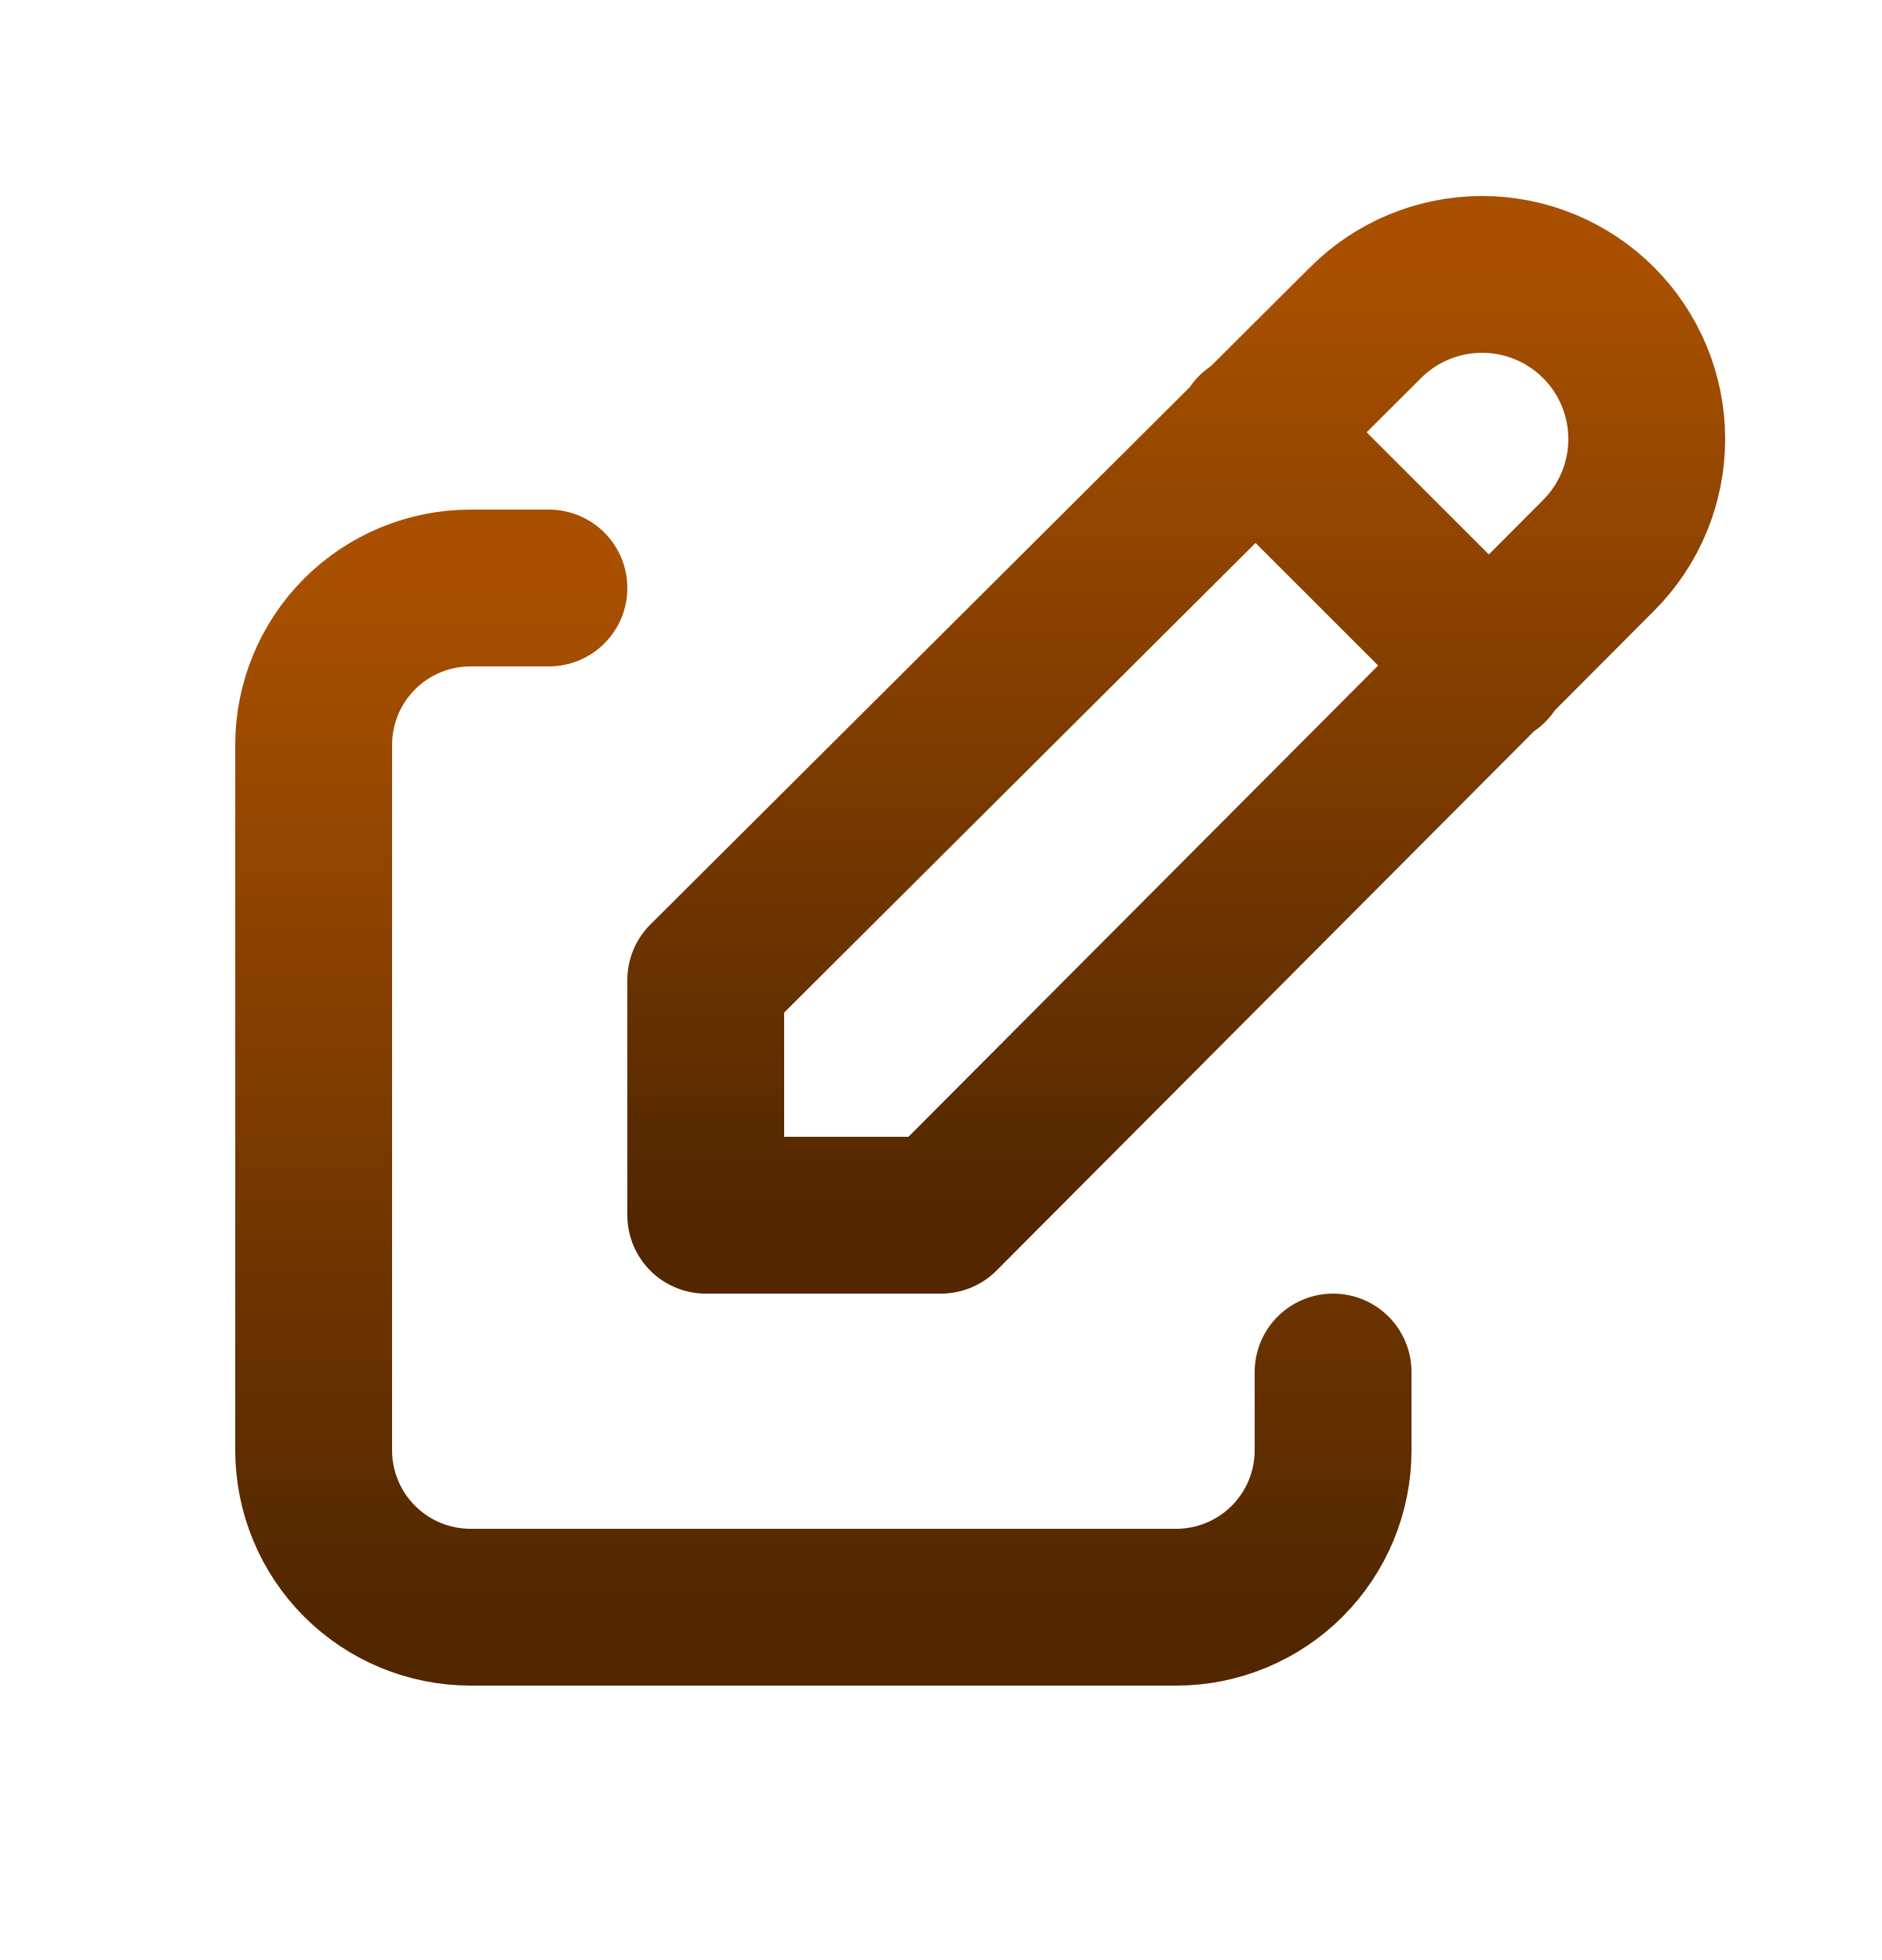
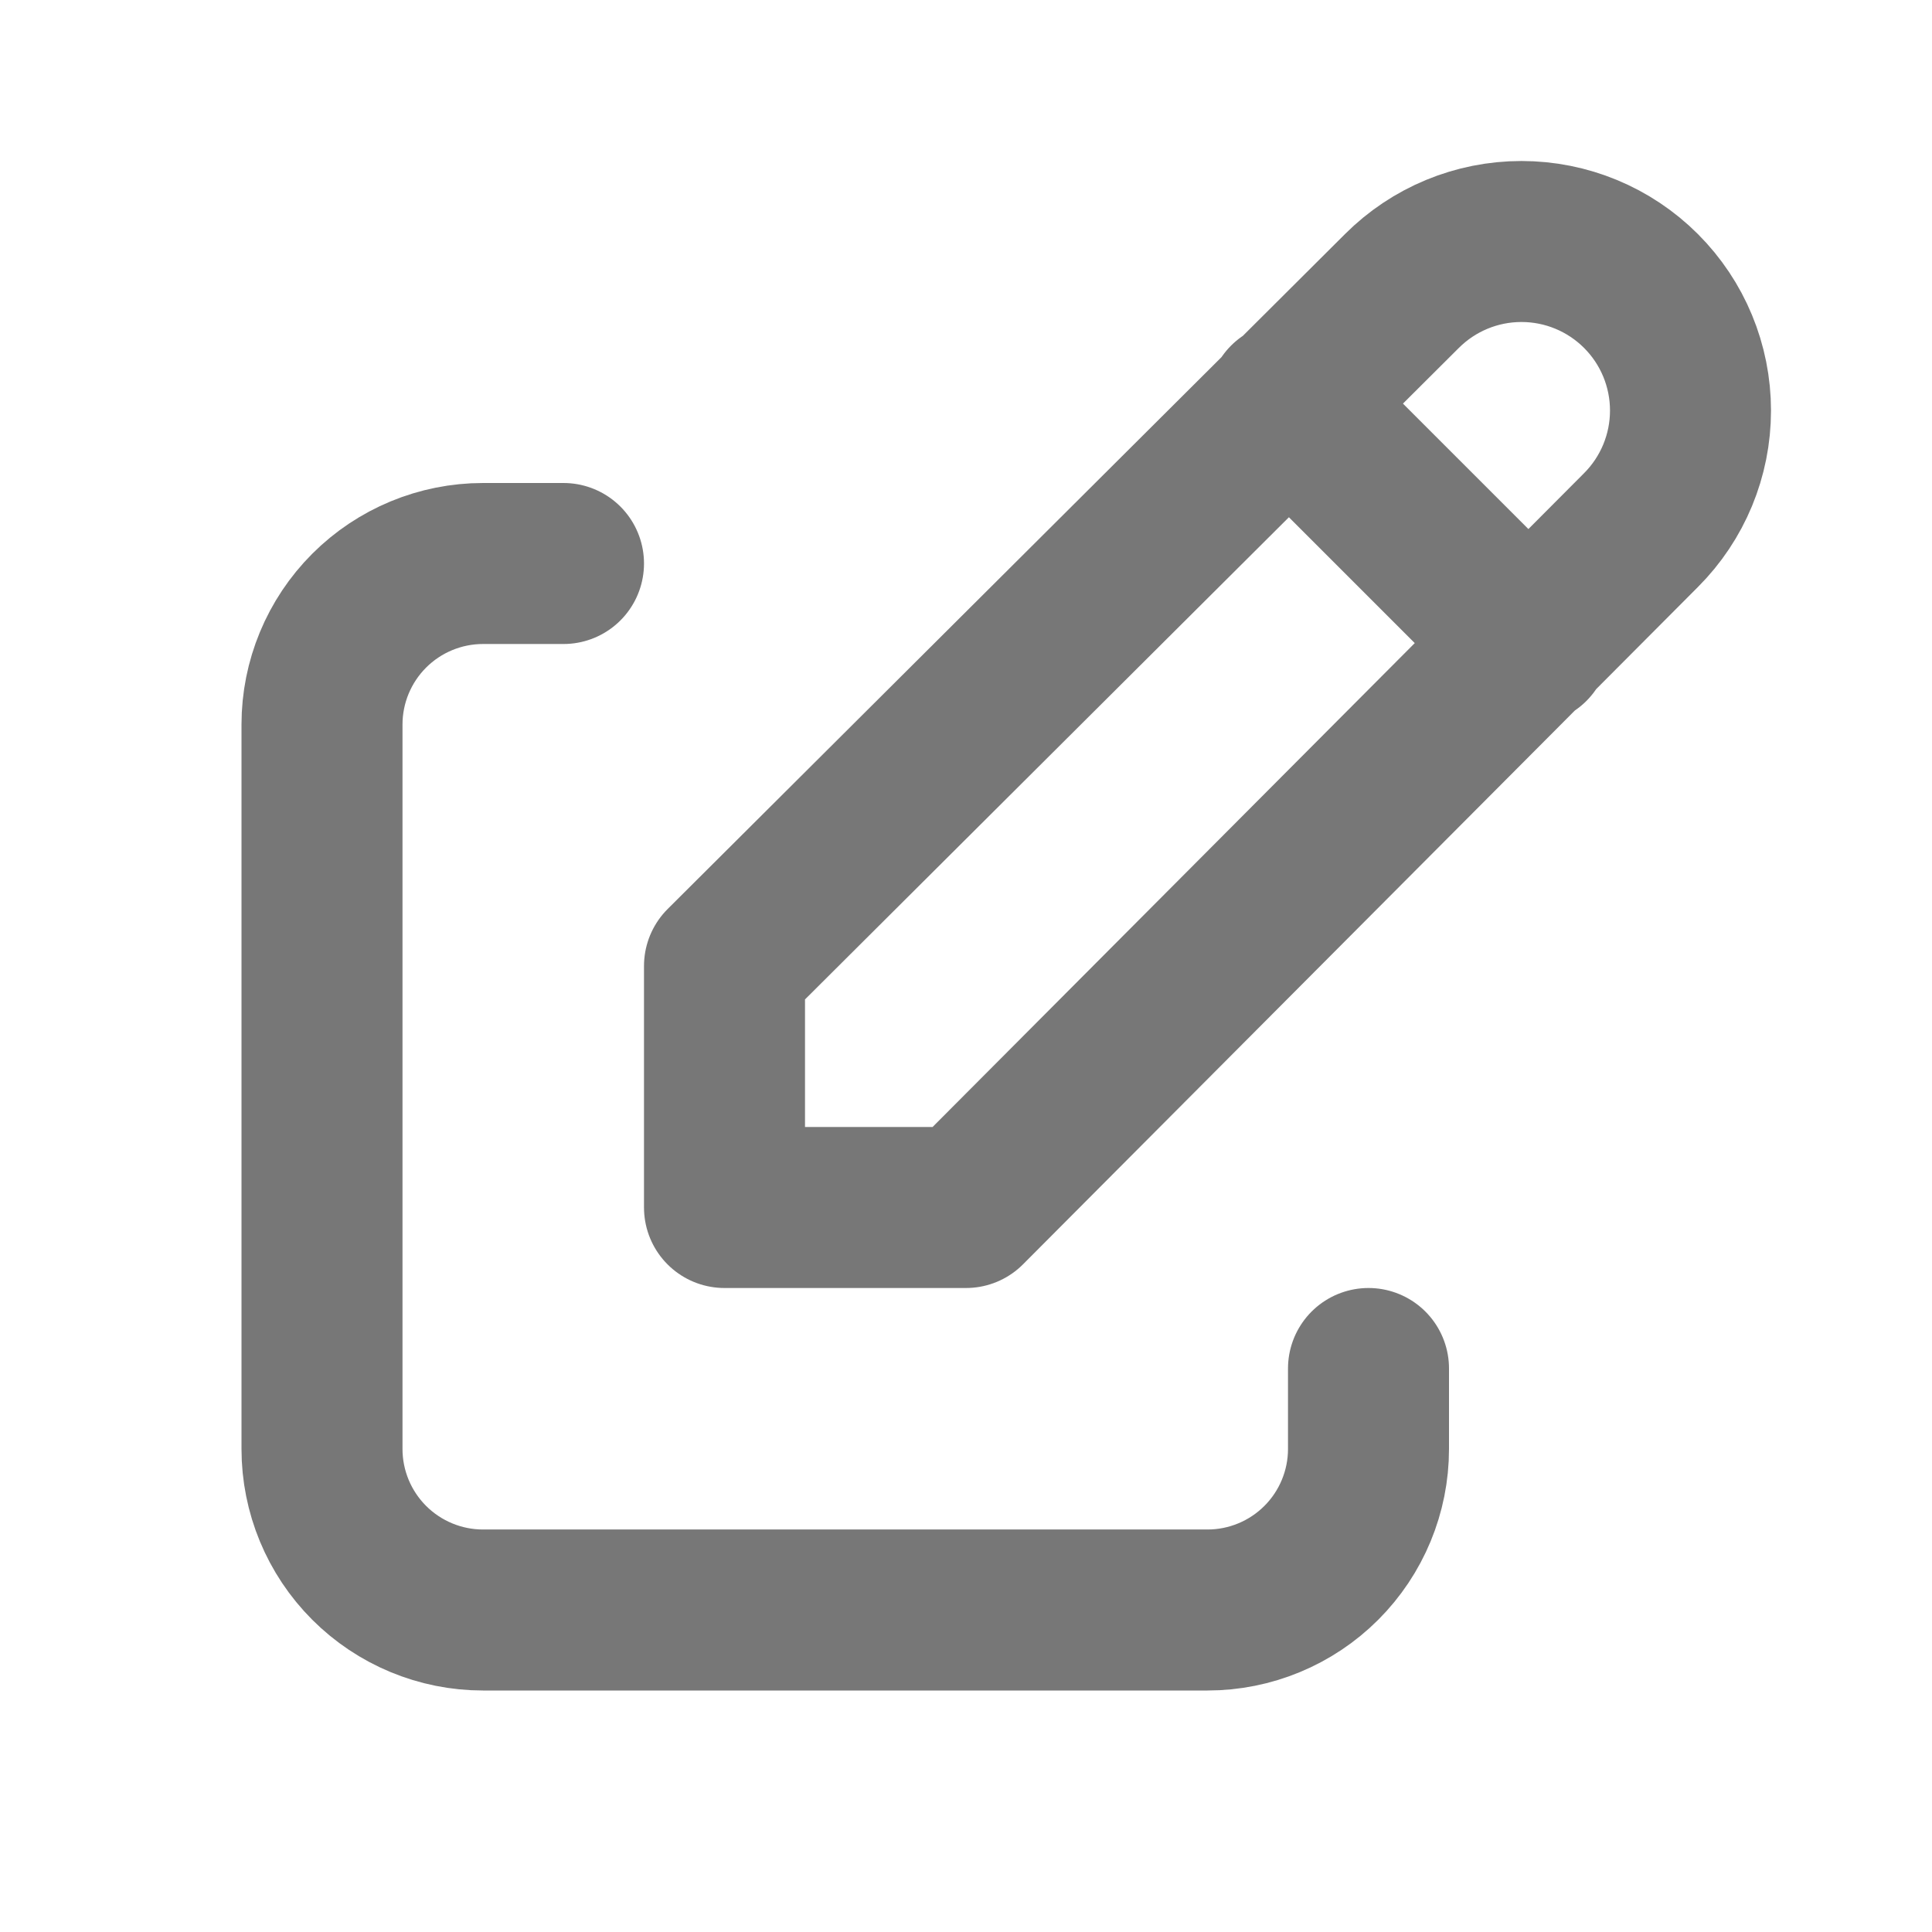
- <svg xmlns="http://www.w3.org/2000/svg" width="24" height="25" viewBox="0 0 24 25" fill="none">
-   <path d="M7 7.5H6C5.47 7.5 4.961 7.711 4.586 8.086C4.211 8.461 4 8.97 4 9.5V18.5C4 19.03 4.211 19.539 4.586 19.914C4.961 20.289 5.47 20.5 6 20.5H15C15.53 20.5 16.039 20.289 16.414 19.914C16.789 19.539 17 19.03 17 18.5V17.5" stroke="url(#paint0_linear_37_1148)" stroke-width="2" stroke-linecap="round" stroke-linejoin="round" />
-   <path d="M16 5.5L19 8.5M20.385 7.085C20.779 6.691 21 6.157 21 5.6C21 5.043 20.779 4.509 20.385 4.115C19.991 3.721 19.457 3.5 18.9 3.5C18.343 3.5 17.809 3.721 17.415 4.115L9 12.5V15.5H12L20.385 7.085Z" stroke="url(#paint1_linear_37_1148)" stroke-width="2" stroke-linecap="round" stroke-linejoin="round" />
-   <defs>
-     <linearGradient id="paint0_linear_37_1148" x1="10.5" y1="7.5" x2="10.5" y2="20.5" gradientUnits="userSpaceOnUse">
-       <stop stop-color="#A85000" />
-       <stop offset="1" stop-color="#522700" />
-     </linearGradient>
-     <linearGradient id="paint1_linear_37_1148" x1="15" y1="3.5" x2="15" y2="15.5" gradientUnits="userSpaceOnUse">
-       <stop stop-color="#A85000" />
-       <stop offset="1" stop-color="#522700" />
-     </linearGradient>
-   </defs>
+ <svg xmlns="http://www.w3.org/2000/svg" width="24" height="24" viewBox="0 0 24 24" fill="none">
+   <path d="M7 7H6C5.47 7 4.961 7.211 4.586 7.586C4.211 7.961 4 8.47 4 9V18C4 18.53 4.211 19.039 4.586 19.414C4.961 19.789 5.47 20 6 20H15C15.53 20 16.039 19.789 16.414 19.414C16.789 19.039 17 18.53 17 18V17" stroke="#777777" stroke-width="2" stroke-linecap="round" stroke-linejoin="round" />
+   <path d="M16 5L19 8M20.385 6.585C20.779 6.191 21 5.657 21 5.1C21 4.543 20.779 4.009 20.385 3.615C19.991 3.221 19.457 3 18.9 3C18.343 3 17.809 3.221 17.415 3.615L9 12V15H12L20.385 6.585Z" stroke="#777777" stroke-width="2" stroke-linecap="round" stroke-linejoin="round" />
</svg>
